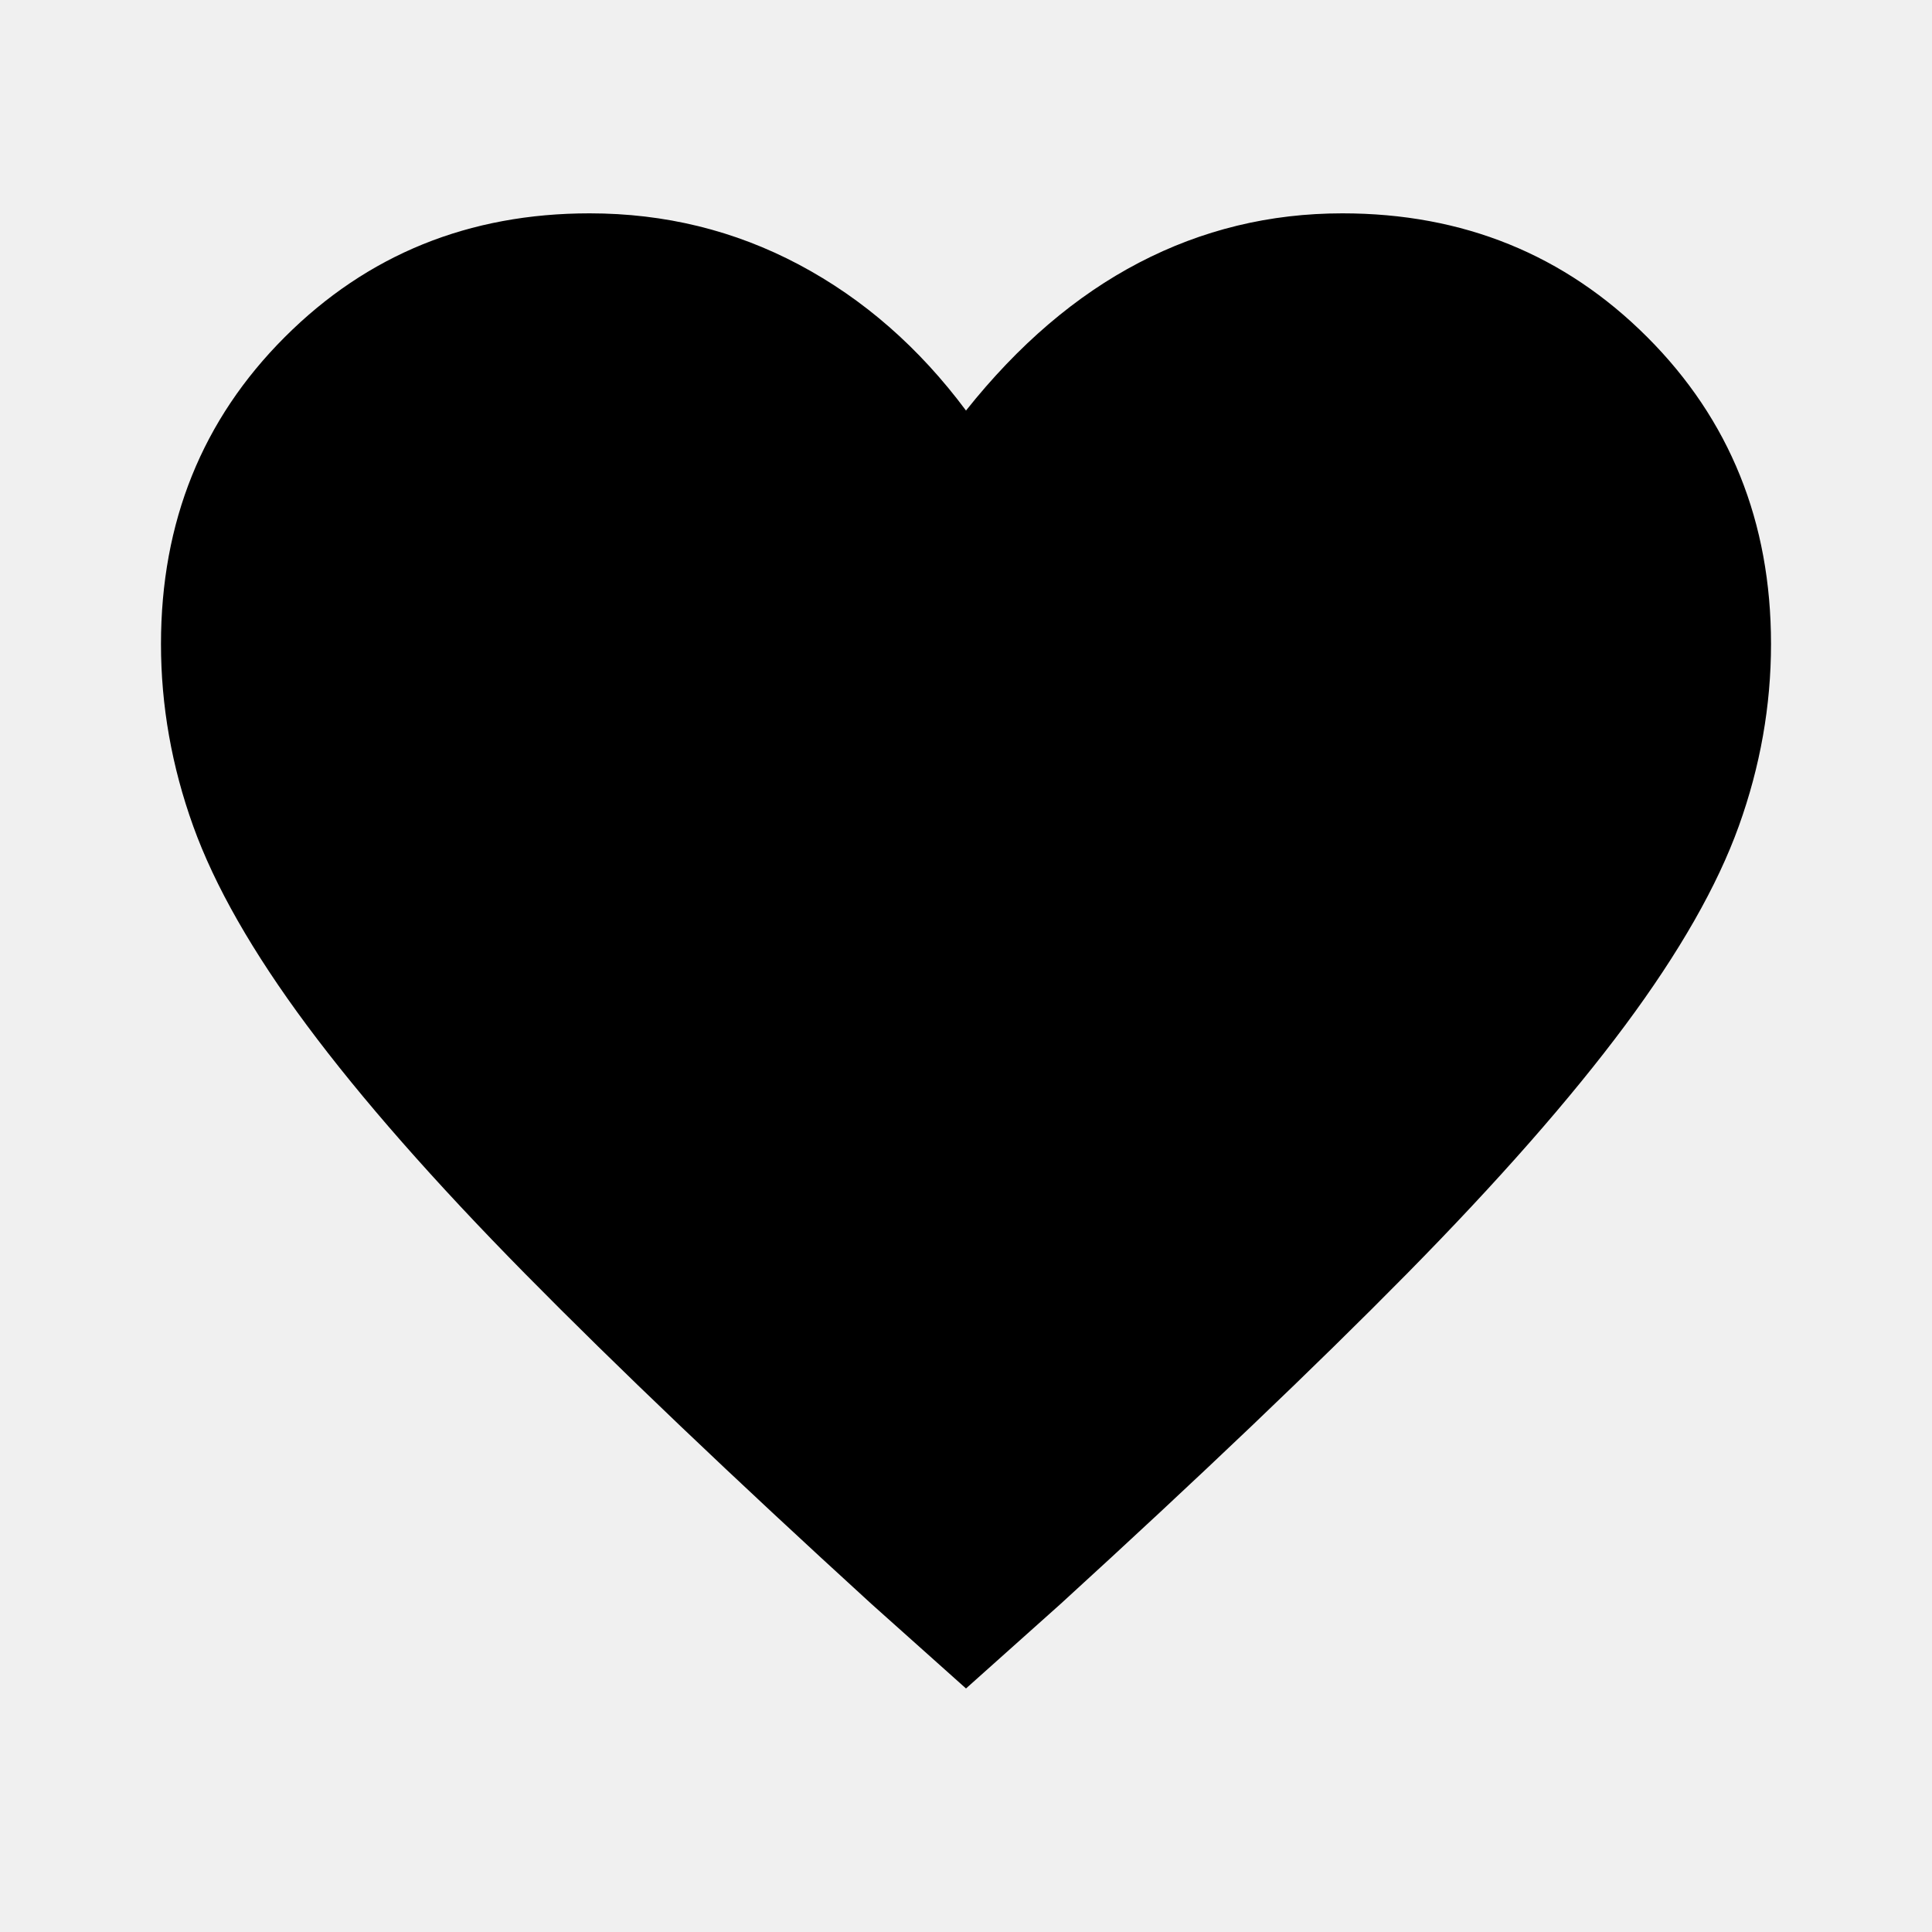
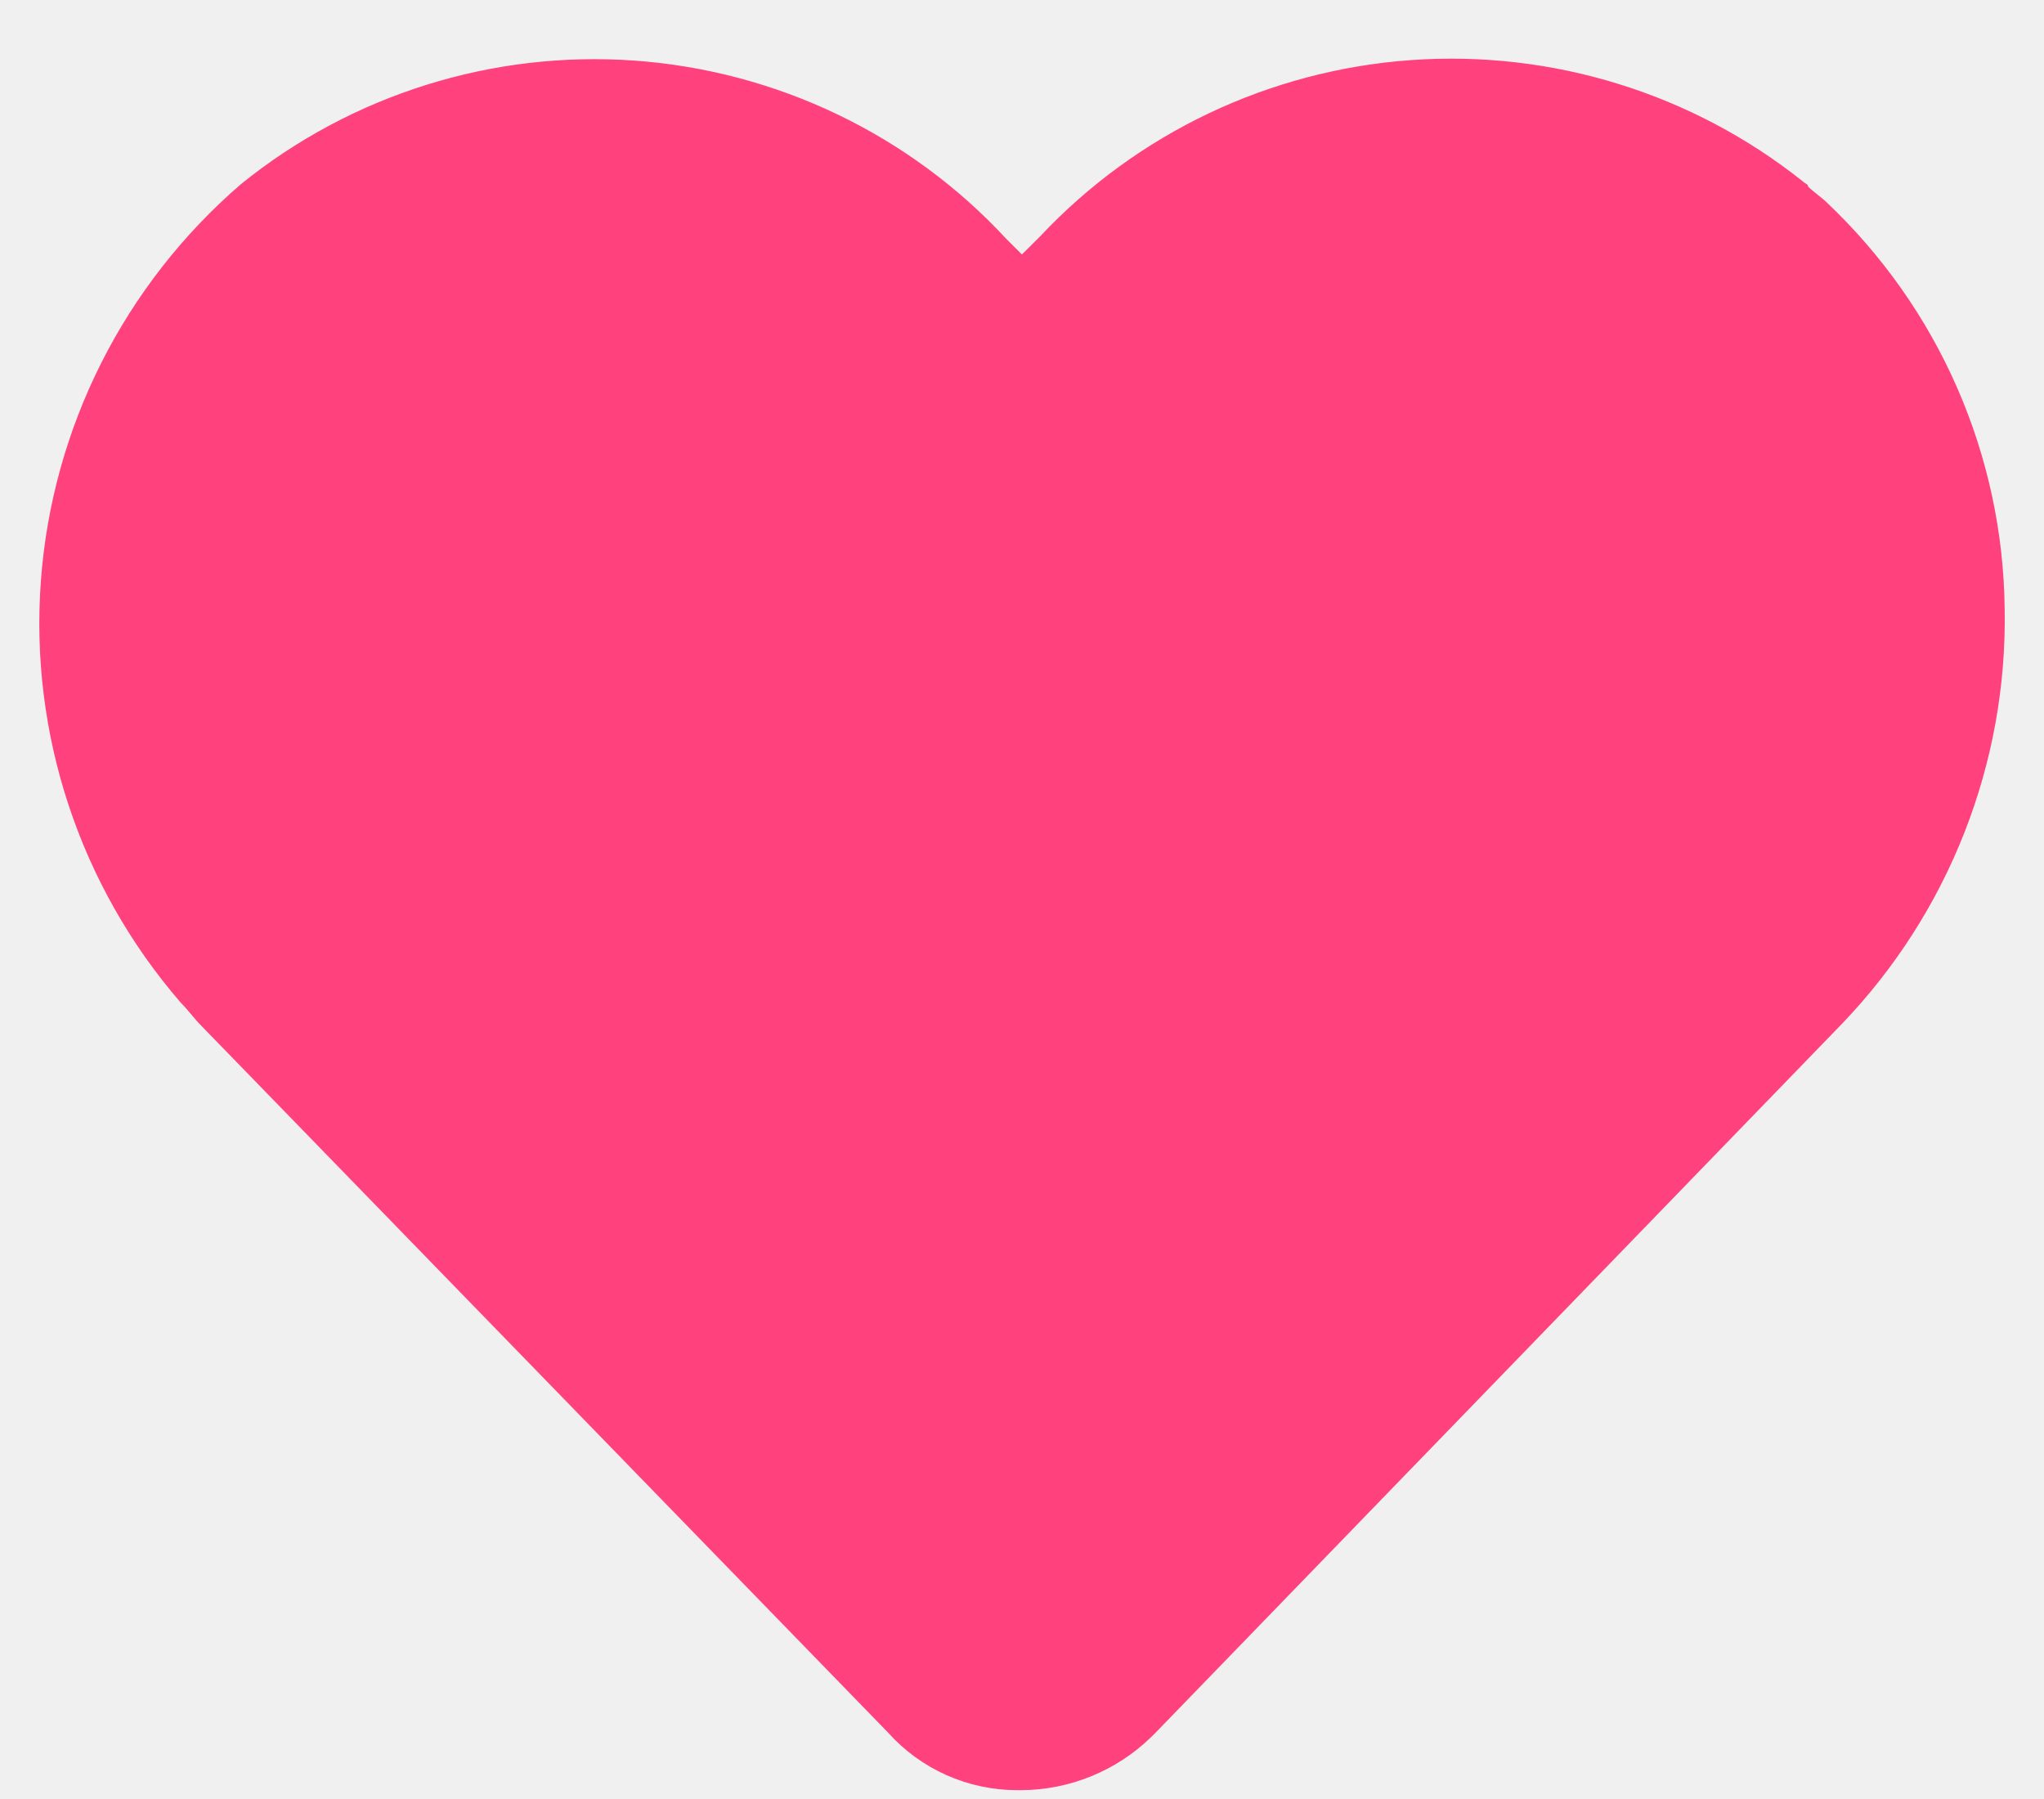
- <svg xmlns="http://www.w3.org/2000/svg" height="40" width="40">
-   <path d="m20 34.958-1.958-1.75q-4.334-3.958-7.167-6.833t-4.521-5.146Q4.667 18.958 4 17.104t-.667-3.771q0-3.791 2.563-6.354 2.562-2.562 6.312-2.562 2.334 0 4.334 1.062 2 1.063 3.458 3.021 1.625-2.042 3.583-3.062 1.959-1.021 4.209-1.021 3.75 0 6.312 2.562 2.563 2.563 2.563 6.354 0 1.917-.667 3.771-.667 1.854-2.354 4.125-1.688 2.271-4.521 5.146t-7.167 6.833Z" />
+ <svg xmlns="http://www.w3.org/2000/svg" width="25" height="22" viewBox="0 0 25 22" fill="none">
+   <g clip-path="url(#clip0_428_2)">
+     <path d="M12.498 21.892H12.434C12.138 21.891 11.845 21.828 11.574 21.707C11.303 21.586 11.061 21.41 10.864 21.19L2.467 12.549C2.371 12.453 2.307 12.358 2.211 12.262C0.977 10.836 0.362 8.981 0.5 7.105C0.638 5.228 1.518 3.483 2.948 2.251C4.301 1.157 6.022 0.617 7.761 0.741C9.5 0.866 11.126 1.645 12.307 2.92L12.499 3.112L12.724 2.888C13.908 1.628 15.527 0.859 17.256 0.735C18.985 0.611 20.698 1.141 22.051 2.219C22.084 2.251 22.115 2.251 22.115 2.282C22.178 2.345 22.275 2.41 22.34 2.473C23.019 3.115 23.563 3.885 23.937 4.74C24.311 5.594 24.509 6.515 24.519 7.447C24.553 9.331 23.839 11.153 22.532 12.517L14.133 21.19L14.069 21.253C13.647 21.658 13.085 21.887 12.498 21.892Z" fill="#FF417D" />
+   </g>
+   <defs>
+     <clipPath id="clip0_428_2">
+       <rect width="25" height="22" fill="white" />
+     </clipPath>
+   </defs>
</svg>
